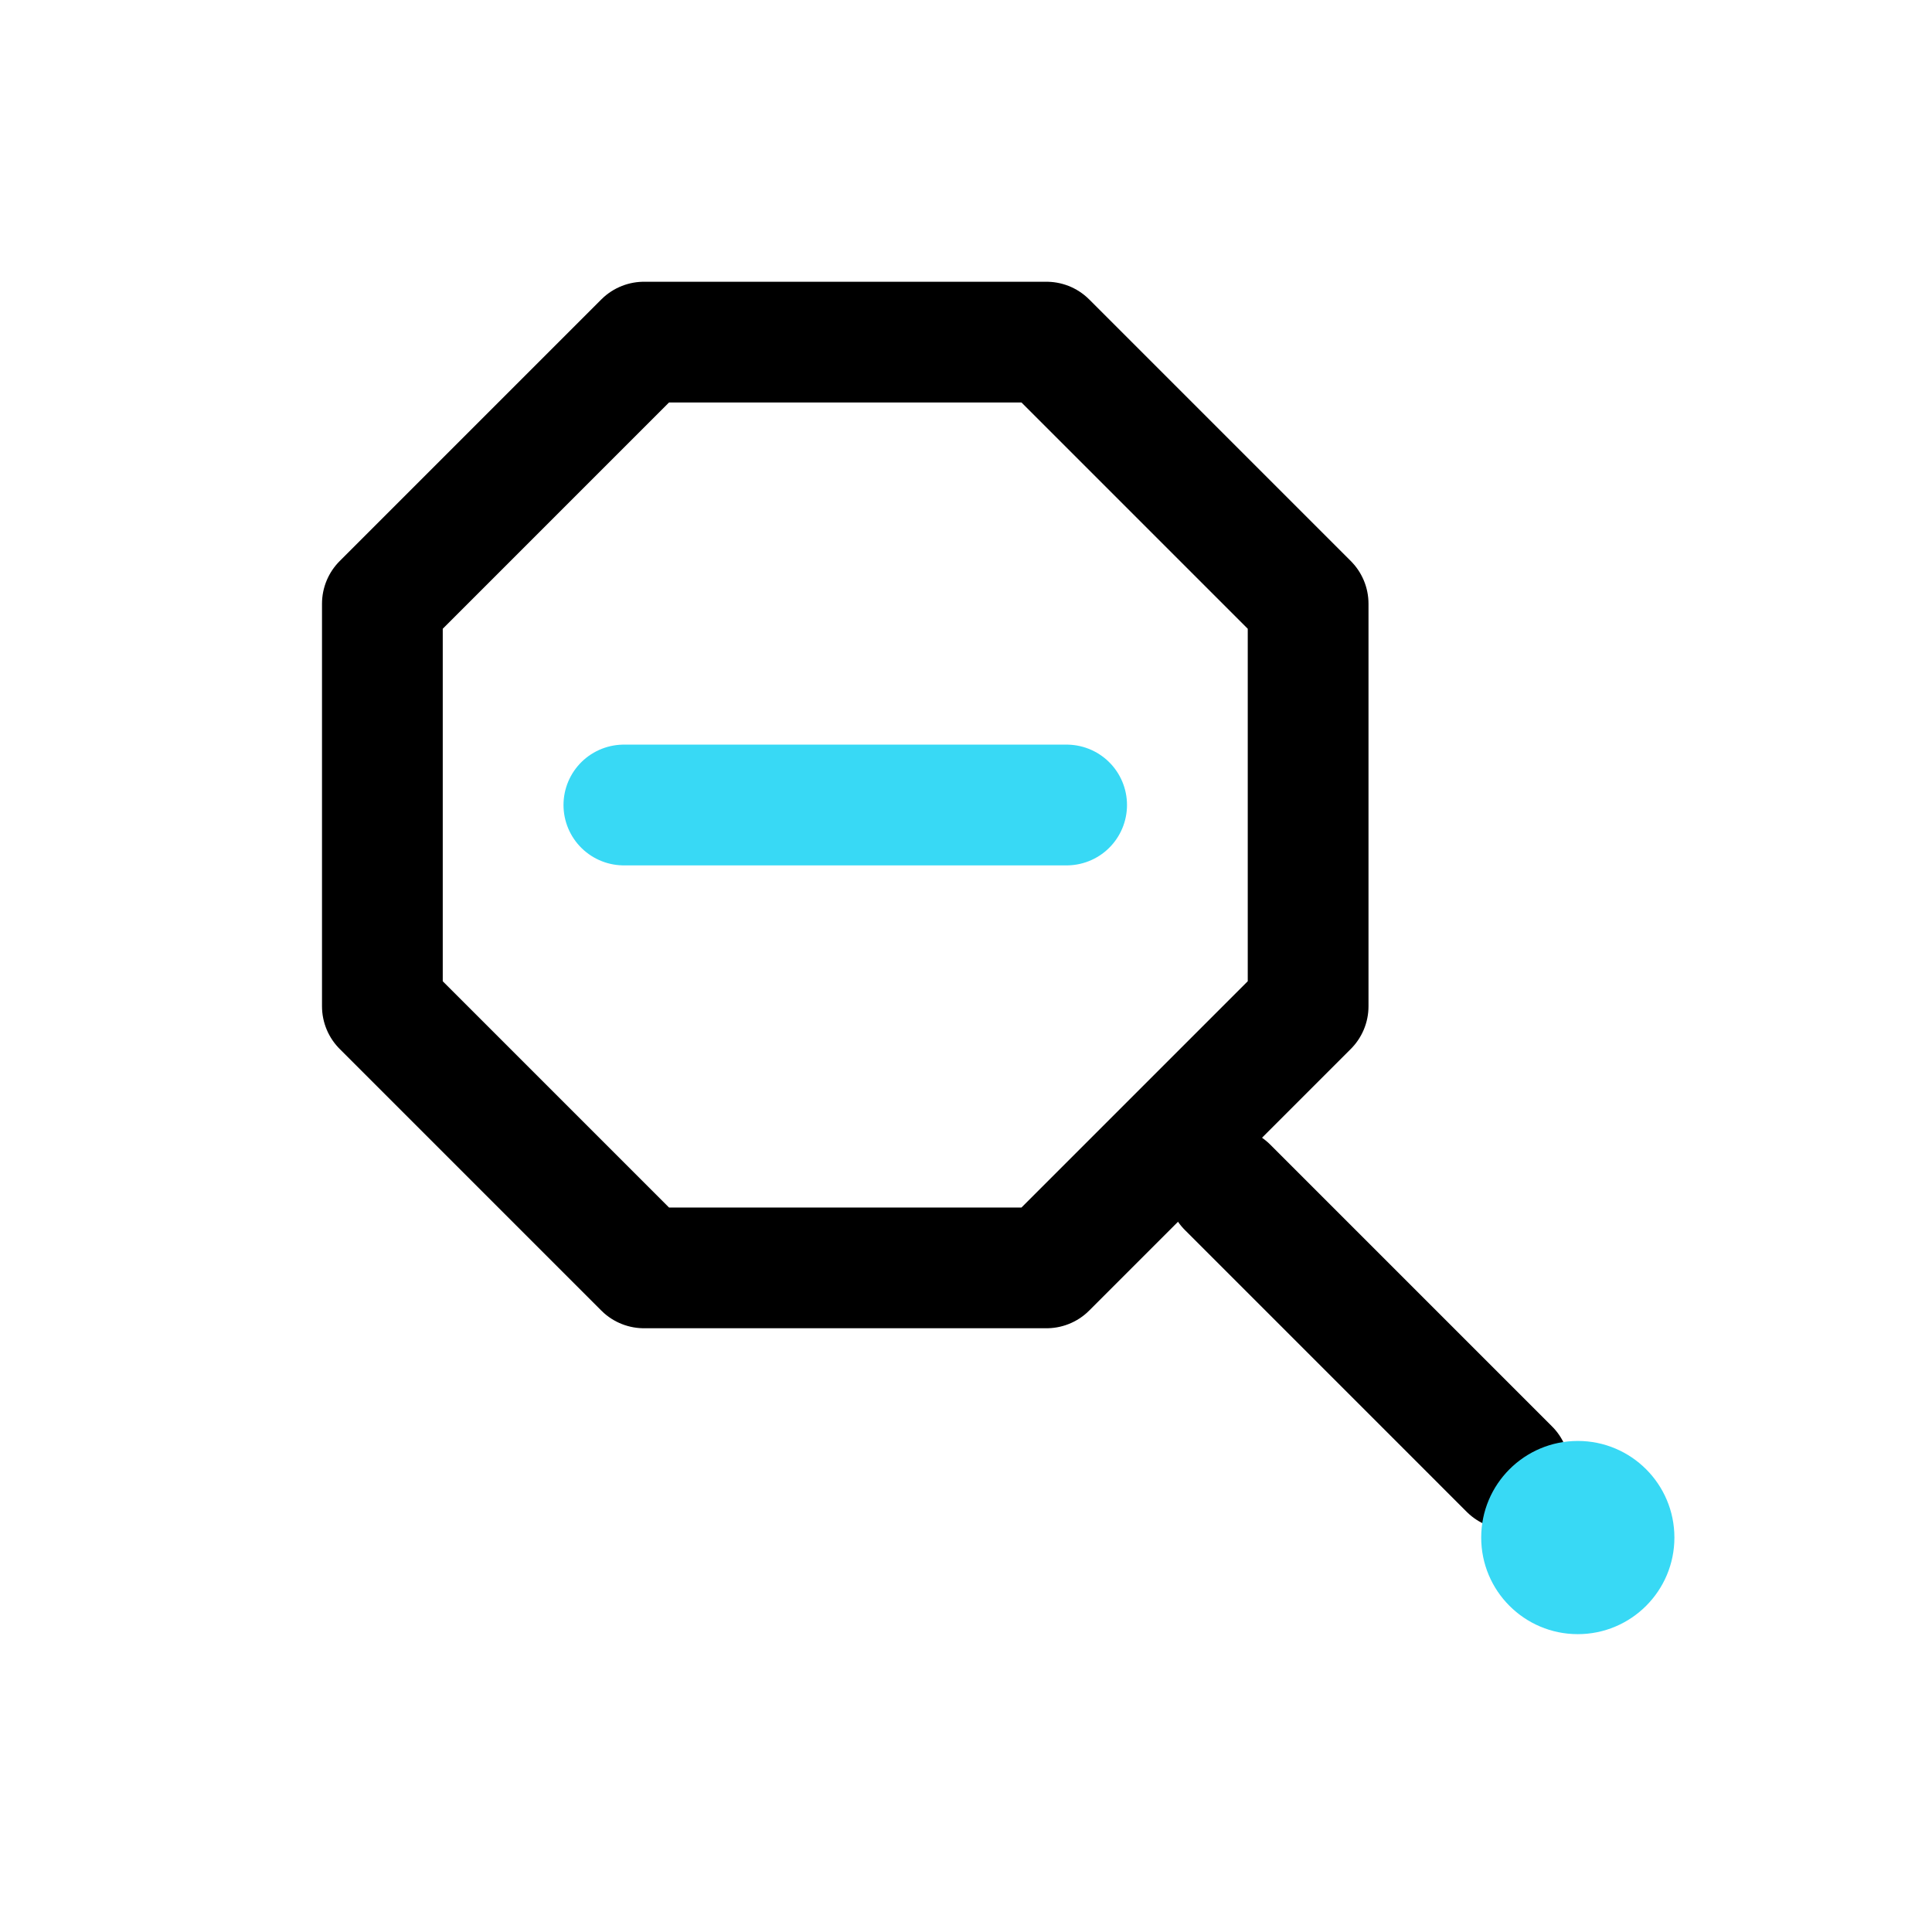
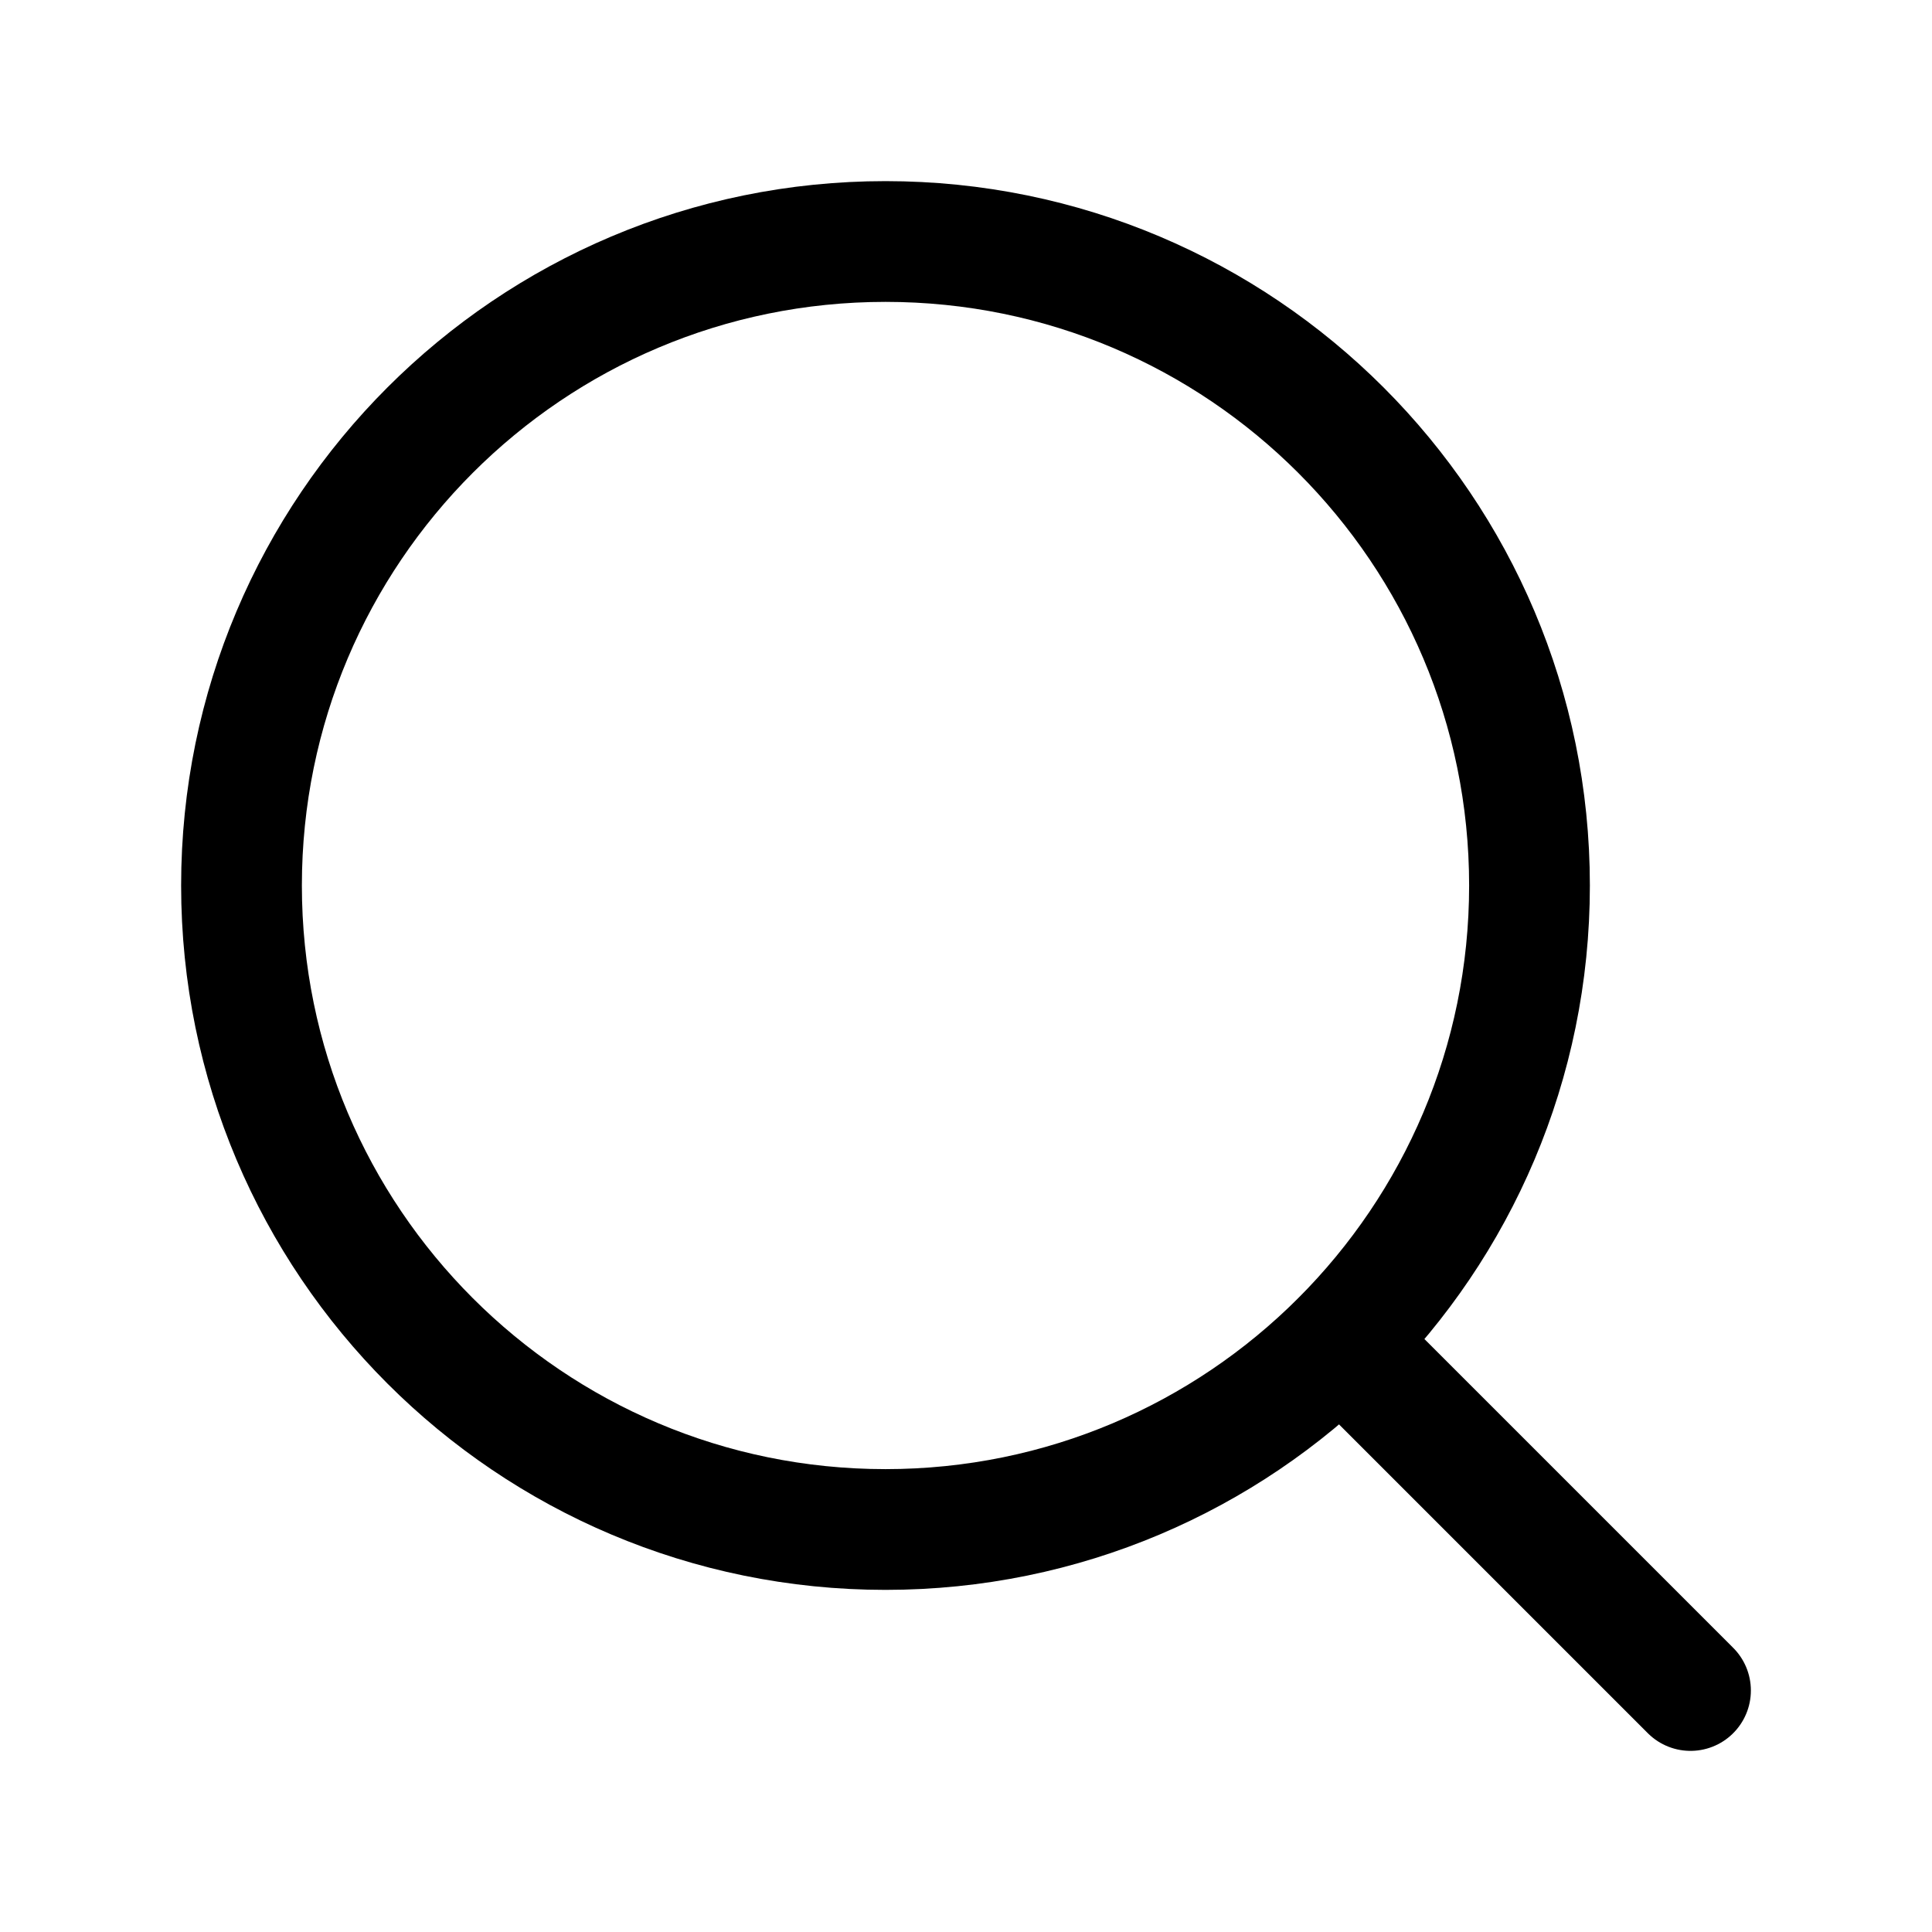
<svg xmlns="http://www.w3.org/2000/svg" width="24" height="24" viewBox="0 0 24 24" fill="none" stroke="currentColor" stroke-width="1.5" stroke-linecap="round" stroke-linejoin="round">
  <style>.accent{stroke:#38d9f5}.accent-fill{fill:#38d9f5}</style>
-   <path d="M8 4.25 H13 L16.25 7.5 V12.5 L13 15.75 H8 L4.75 12.5 V7.5 Z" />
-   <path d="M15.25 14.75 L18.75 18.25" />
-   <path class="accent" d="M7.75 10 H13.25" />
-   <circle class="accent-fill" cx="19.6" cy="19.1" r="1.2" fill="currentColor" stroke="none" />
+   <path d="m21 21-4.34-4.34" />
+   <circle cx="11" cy="11" r="8" />
</svg>
